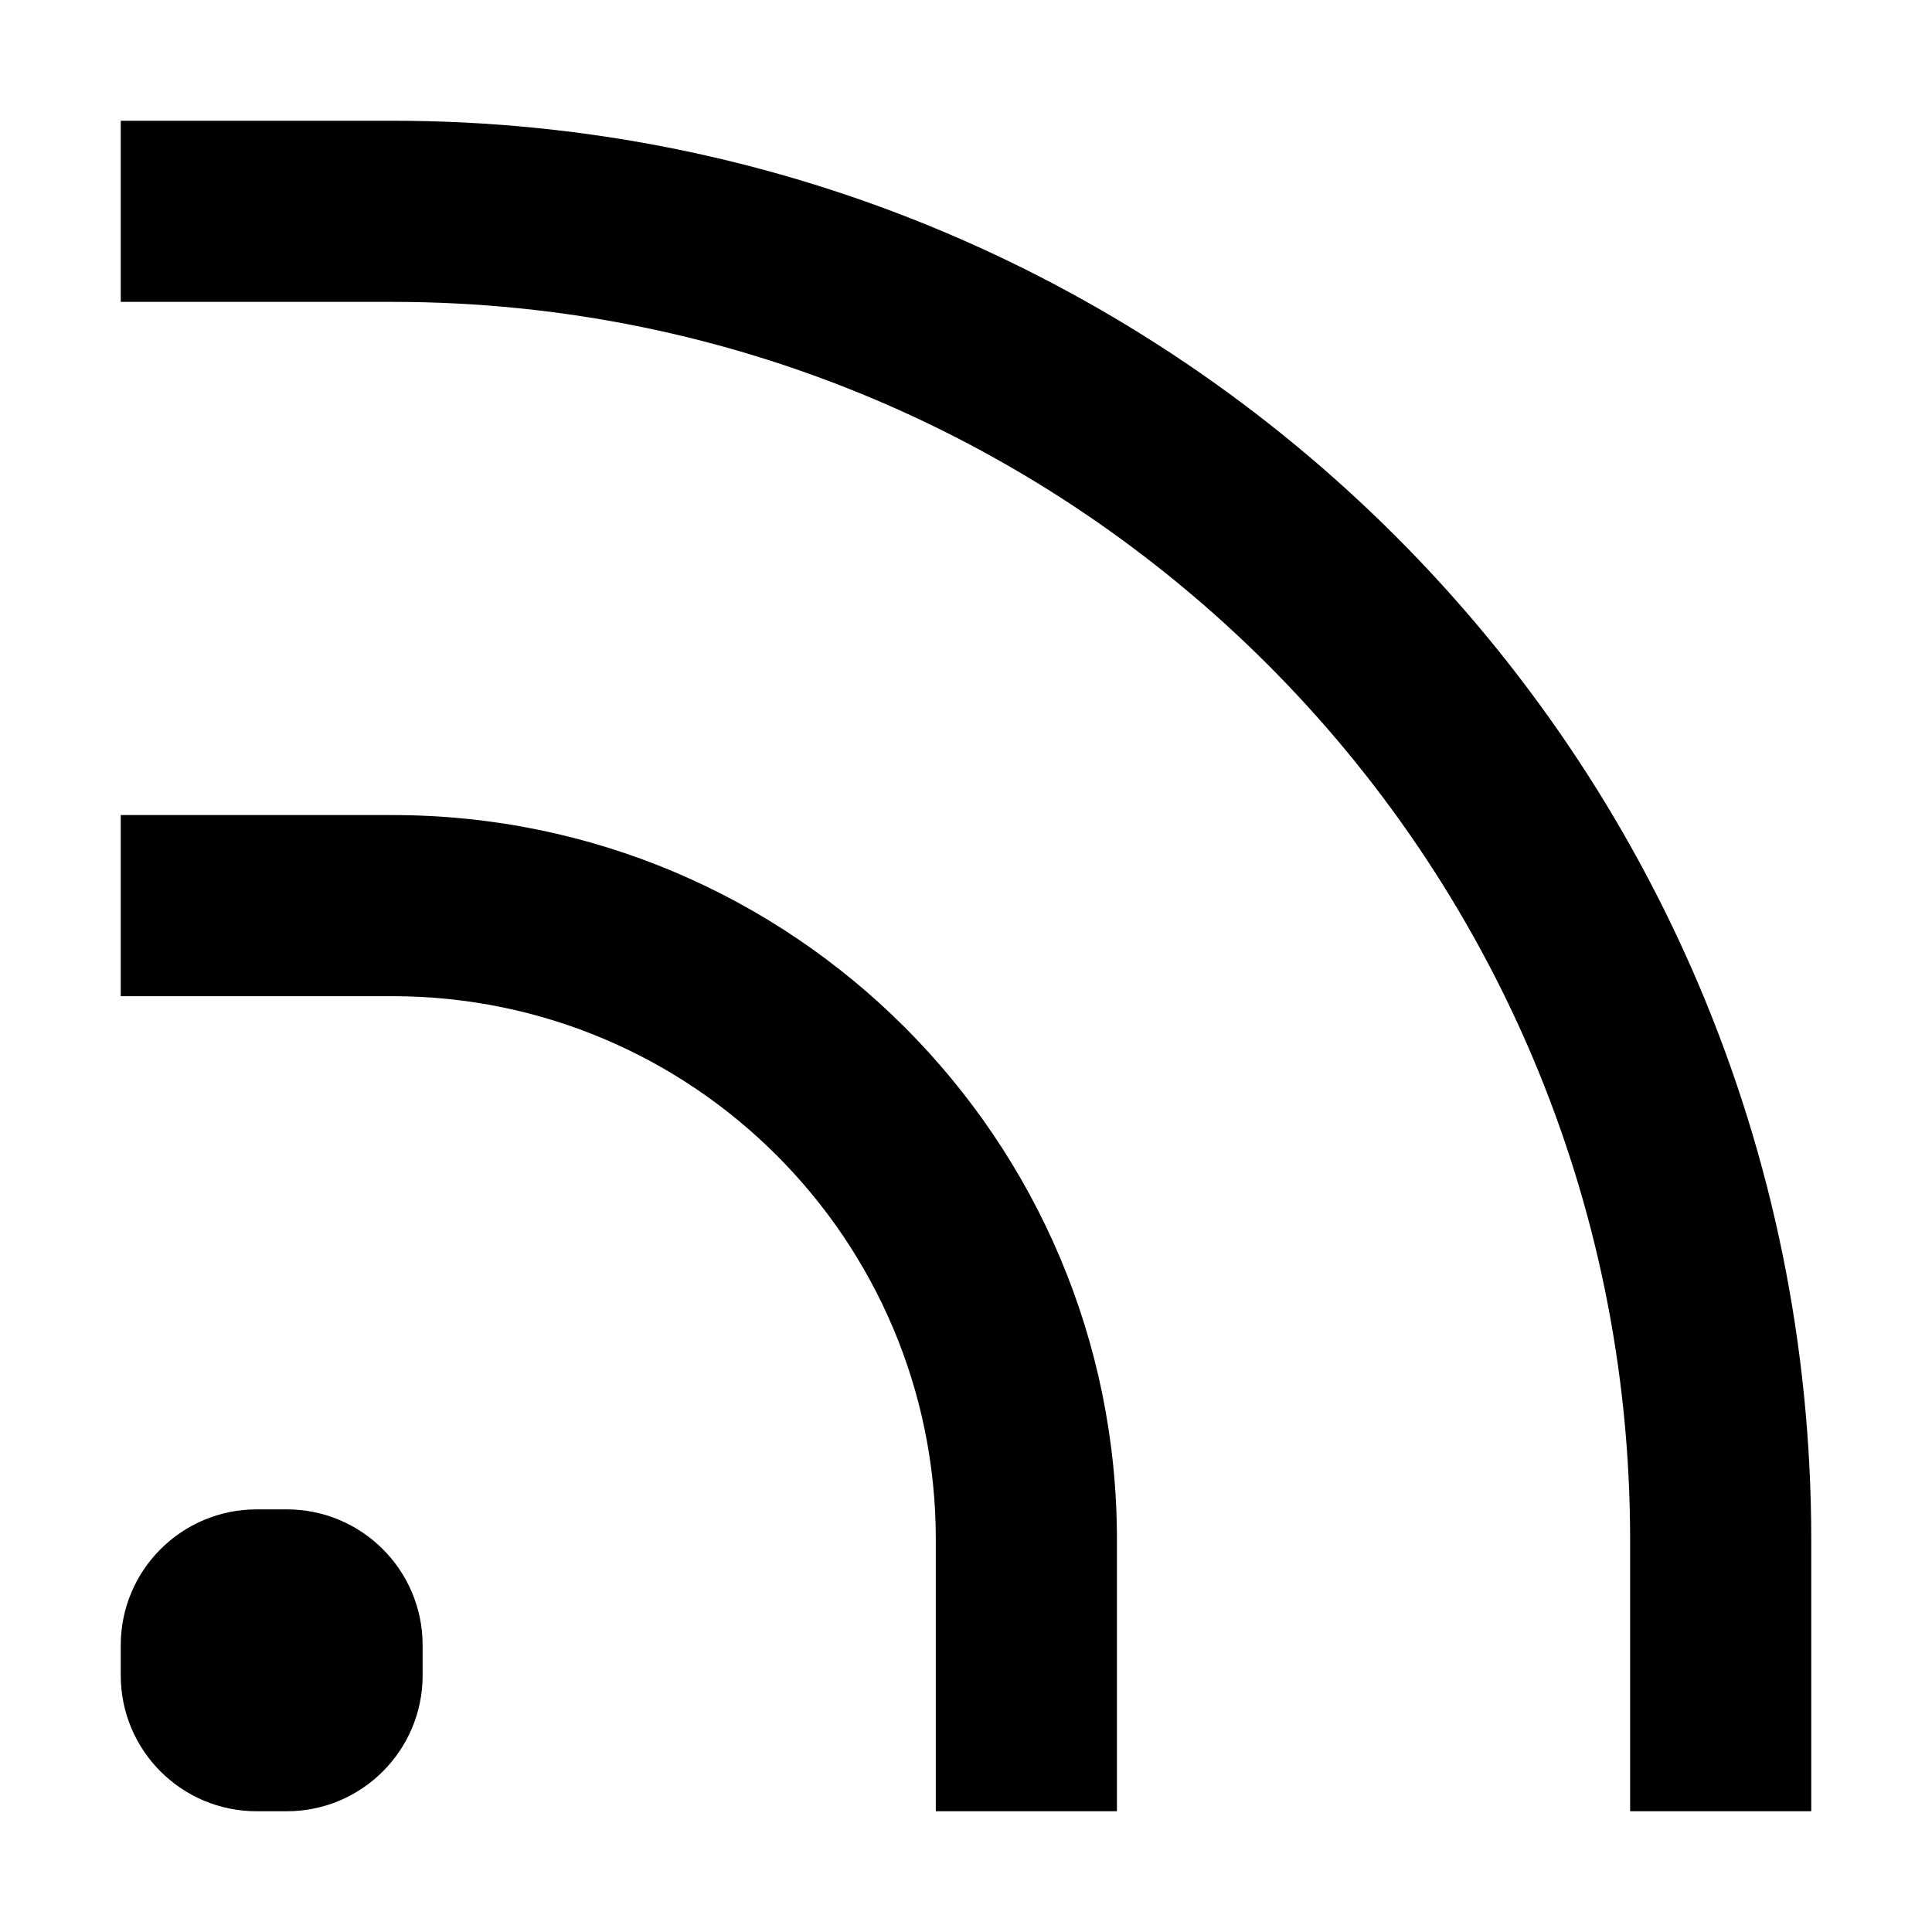
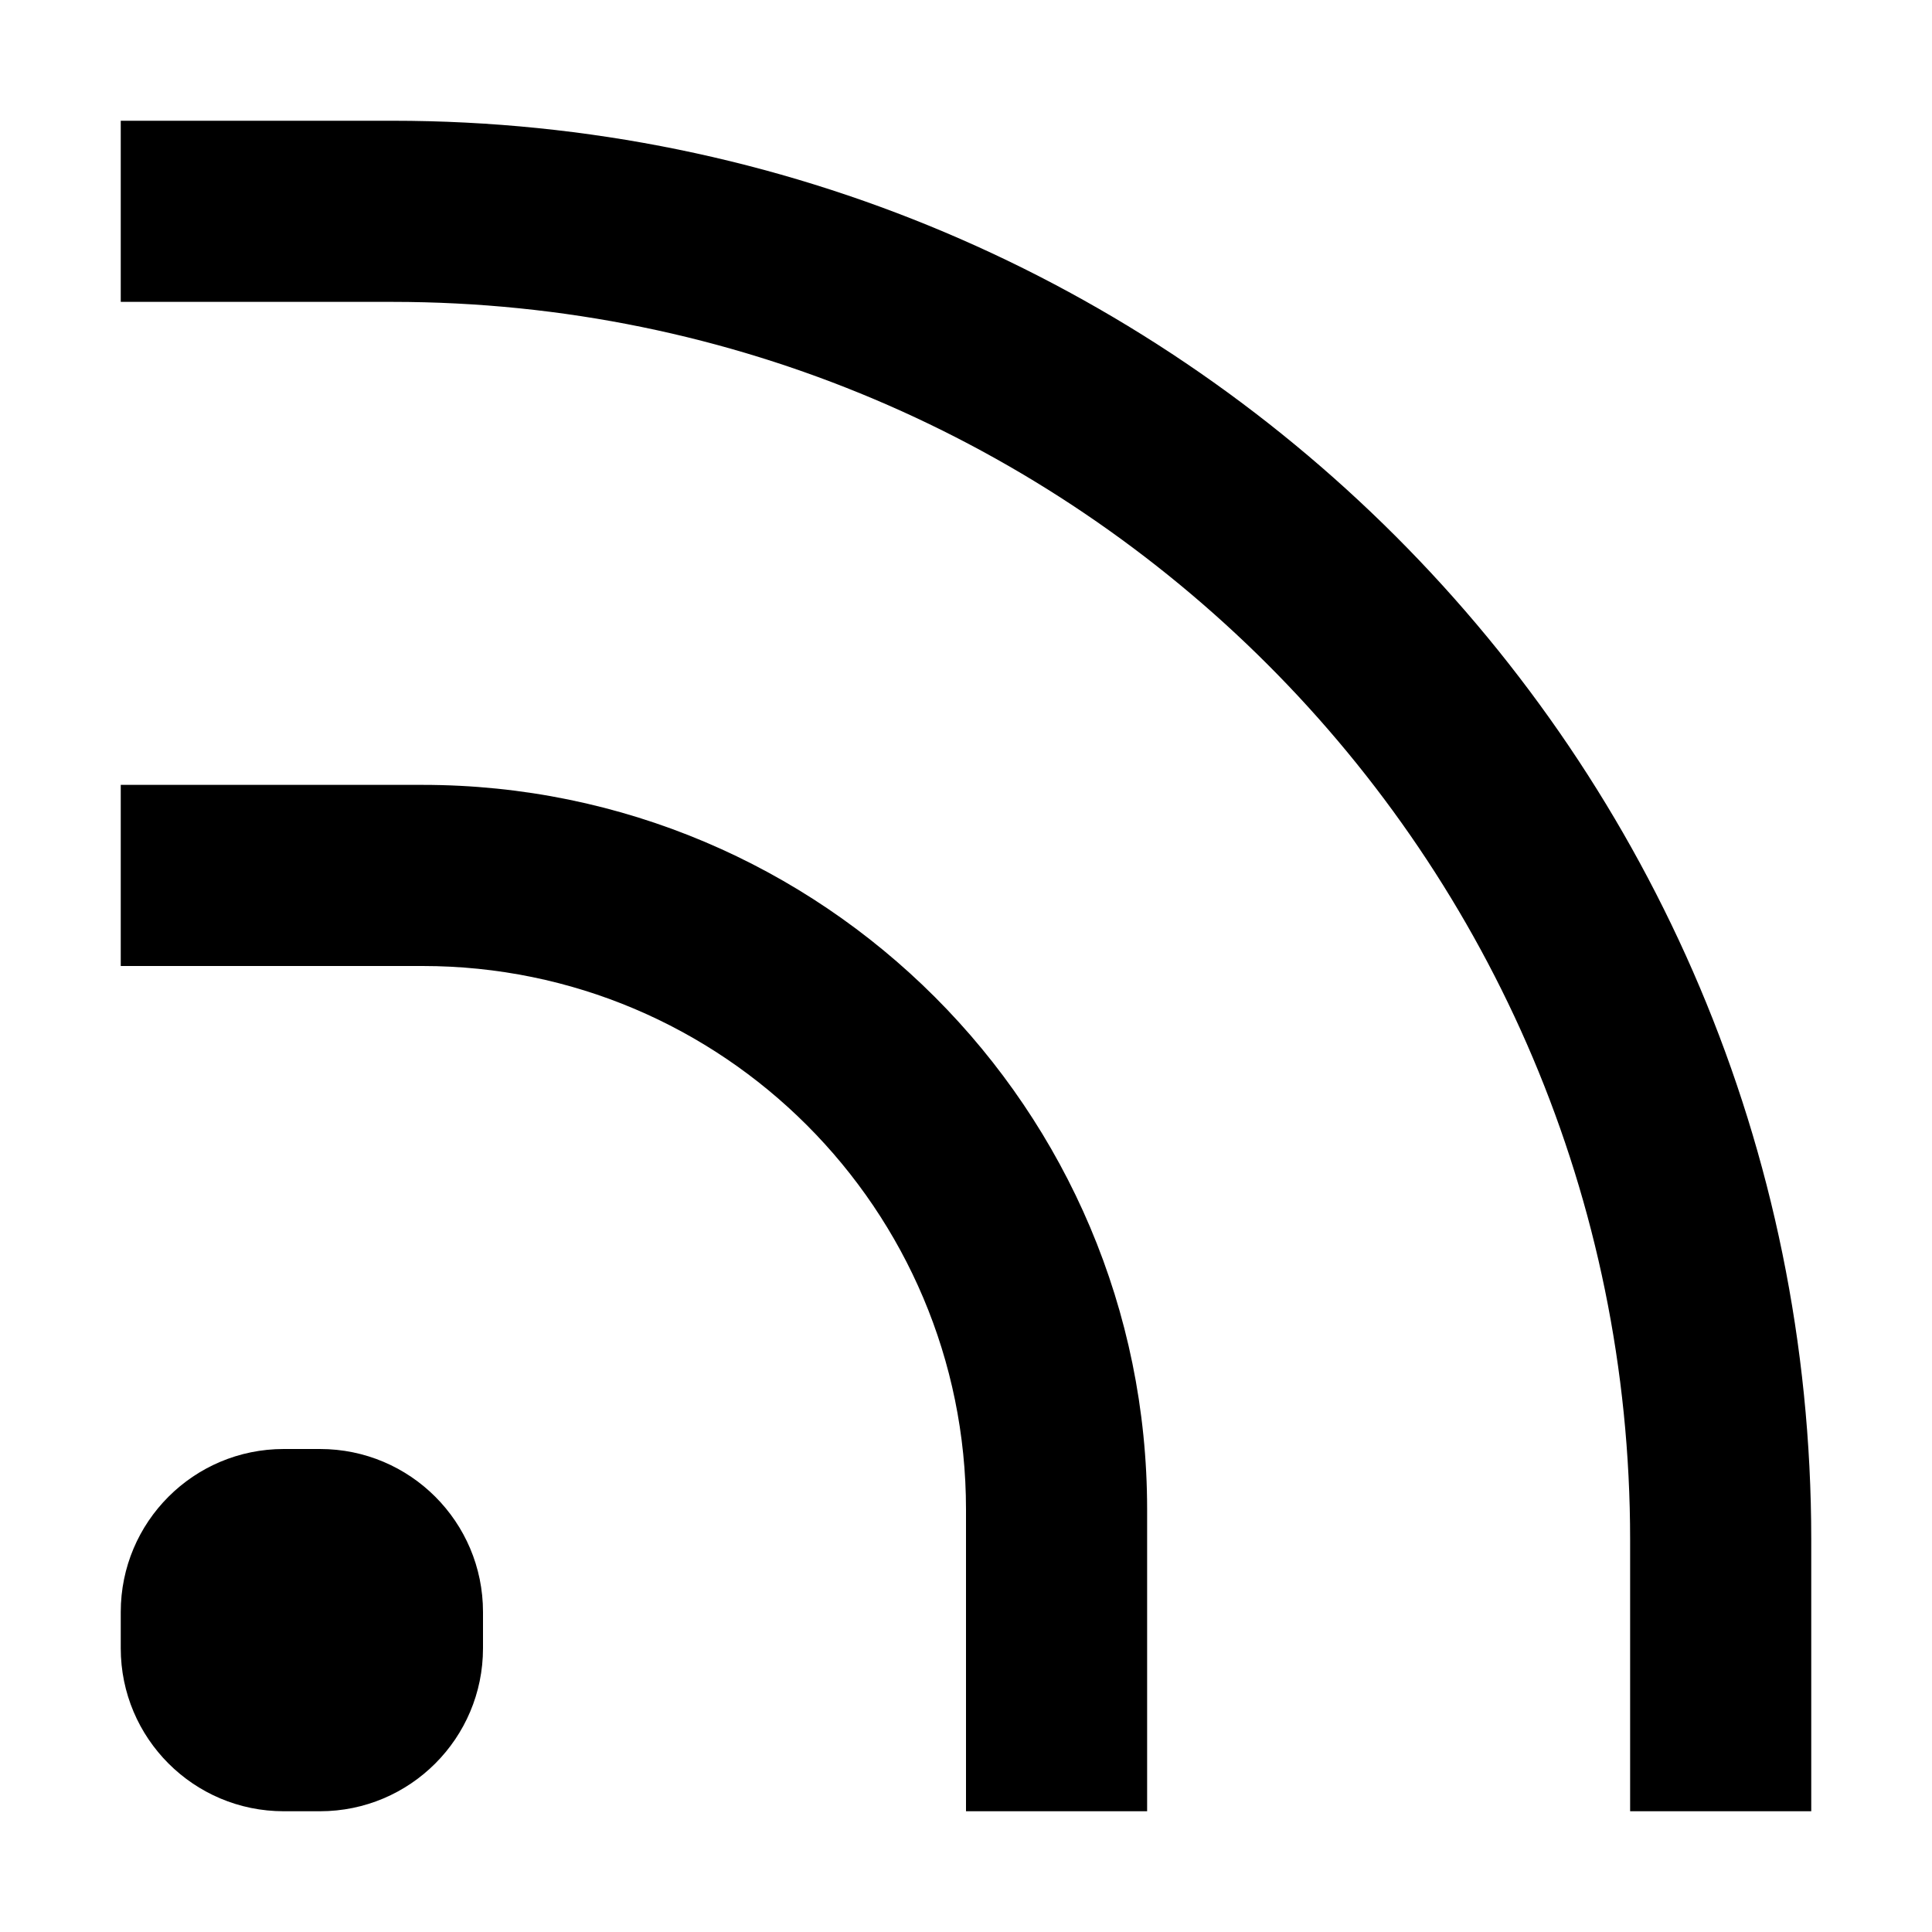
<svg xmlns="http://www.w3.org/2000/svg" viewBox="0 0 16 16" fill="currentColor">
-   <path d="M2.375 12.5c.621 0 1.125.504 1.125 1.125v.25C3.5 14.496 2.996 15 2.375 15h-.25A1.125 1.125 0 0 1 1 13.875v-.25c0-.621.504-1.125 1.125-1.125zm.875-5.75a6 6 0 0 1 6 6V15h-1.5v-2.25a4.5 4.5 0 0 0-4.5-4.5H1v-1.5zm0-5.75C9.74 1 15 6.26 15 12.75V15h-1.5v-2.25C13.5 7.09 8.91 2.5 3.25 2.5H1V1z" />
+   <path d="M2.65 12c.746 0 1.35.604 1.35 1.35v.3A1.35 1.35 0 0 1 2.65 15h-.3A1.35 1.35 0 0 1 1 13.65v-.3c0-.746.604-1.35 1.35-1.35zm.85-5.5a6 6 0 0 1 6 6V15H8v-2.5A4.5 4.5 0 0 0 3.5 8H1V6.5zM3.25 1C9.74 1 15 6.26 15 12.75V15h-1.5v-2.25C13.5 7.09 8.91 2.5 3.25 2.5H1V1z" />
</svg>
